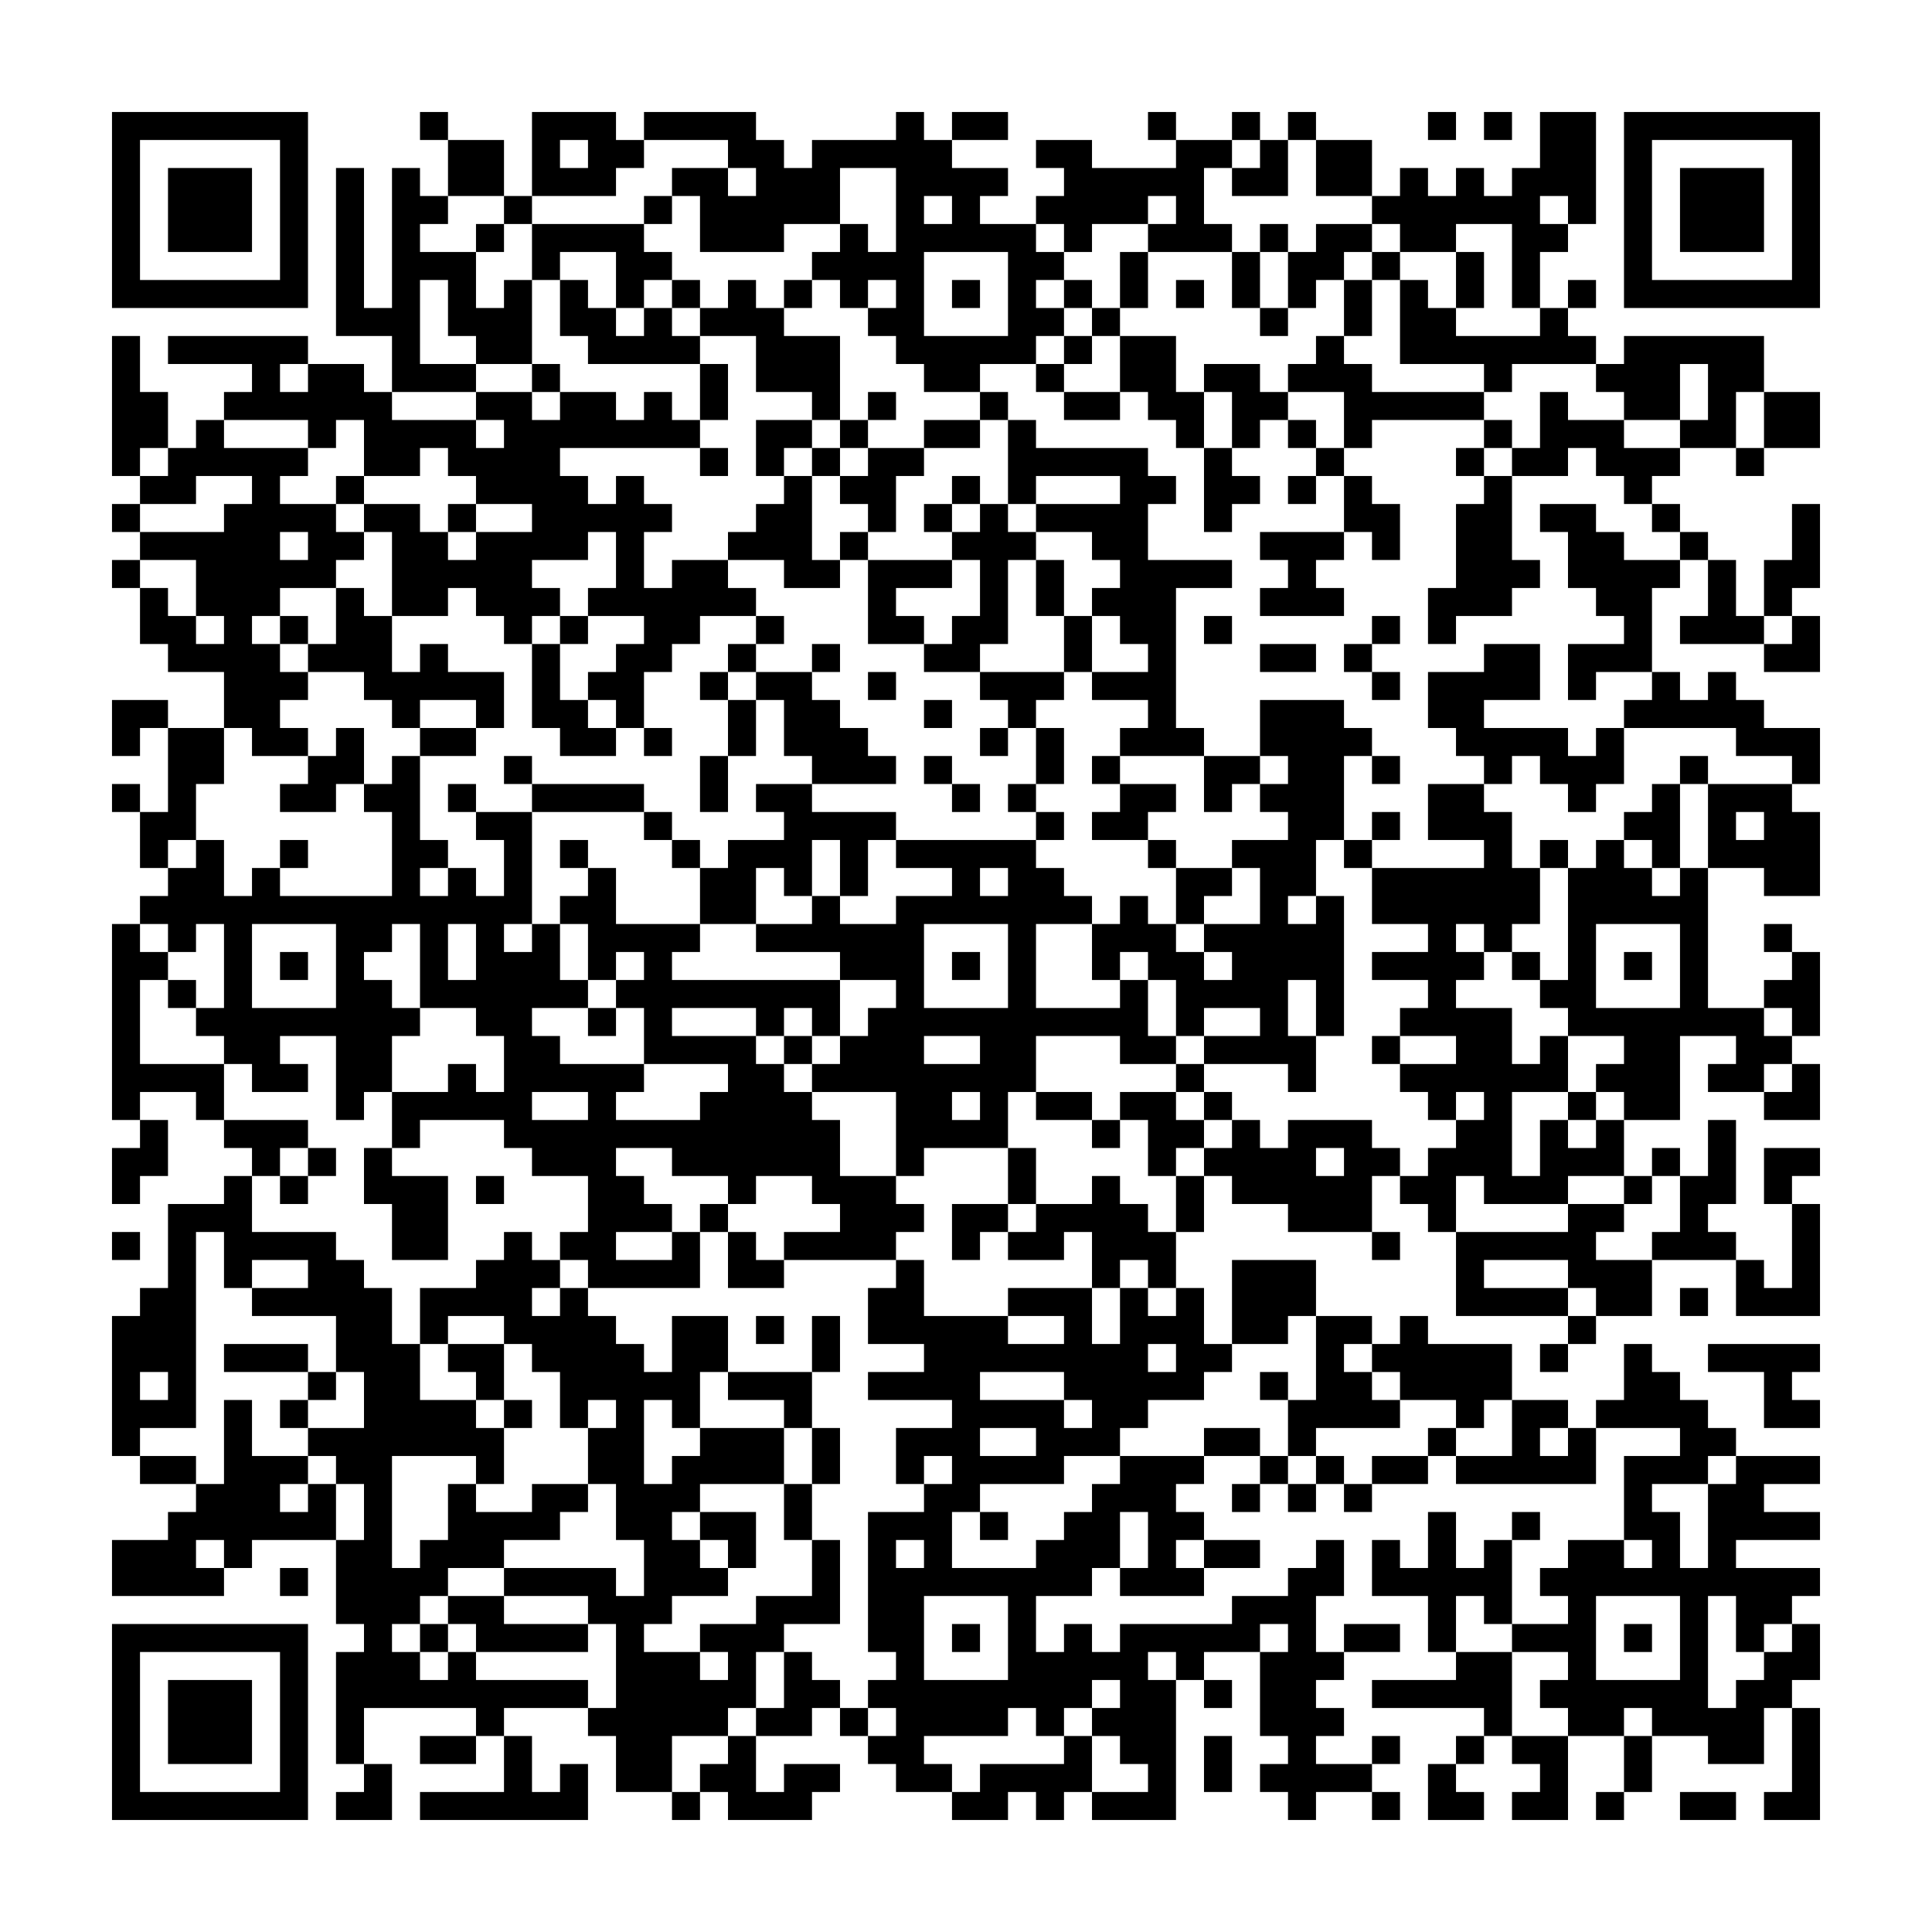
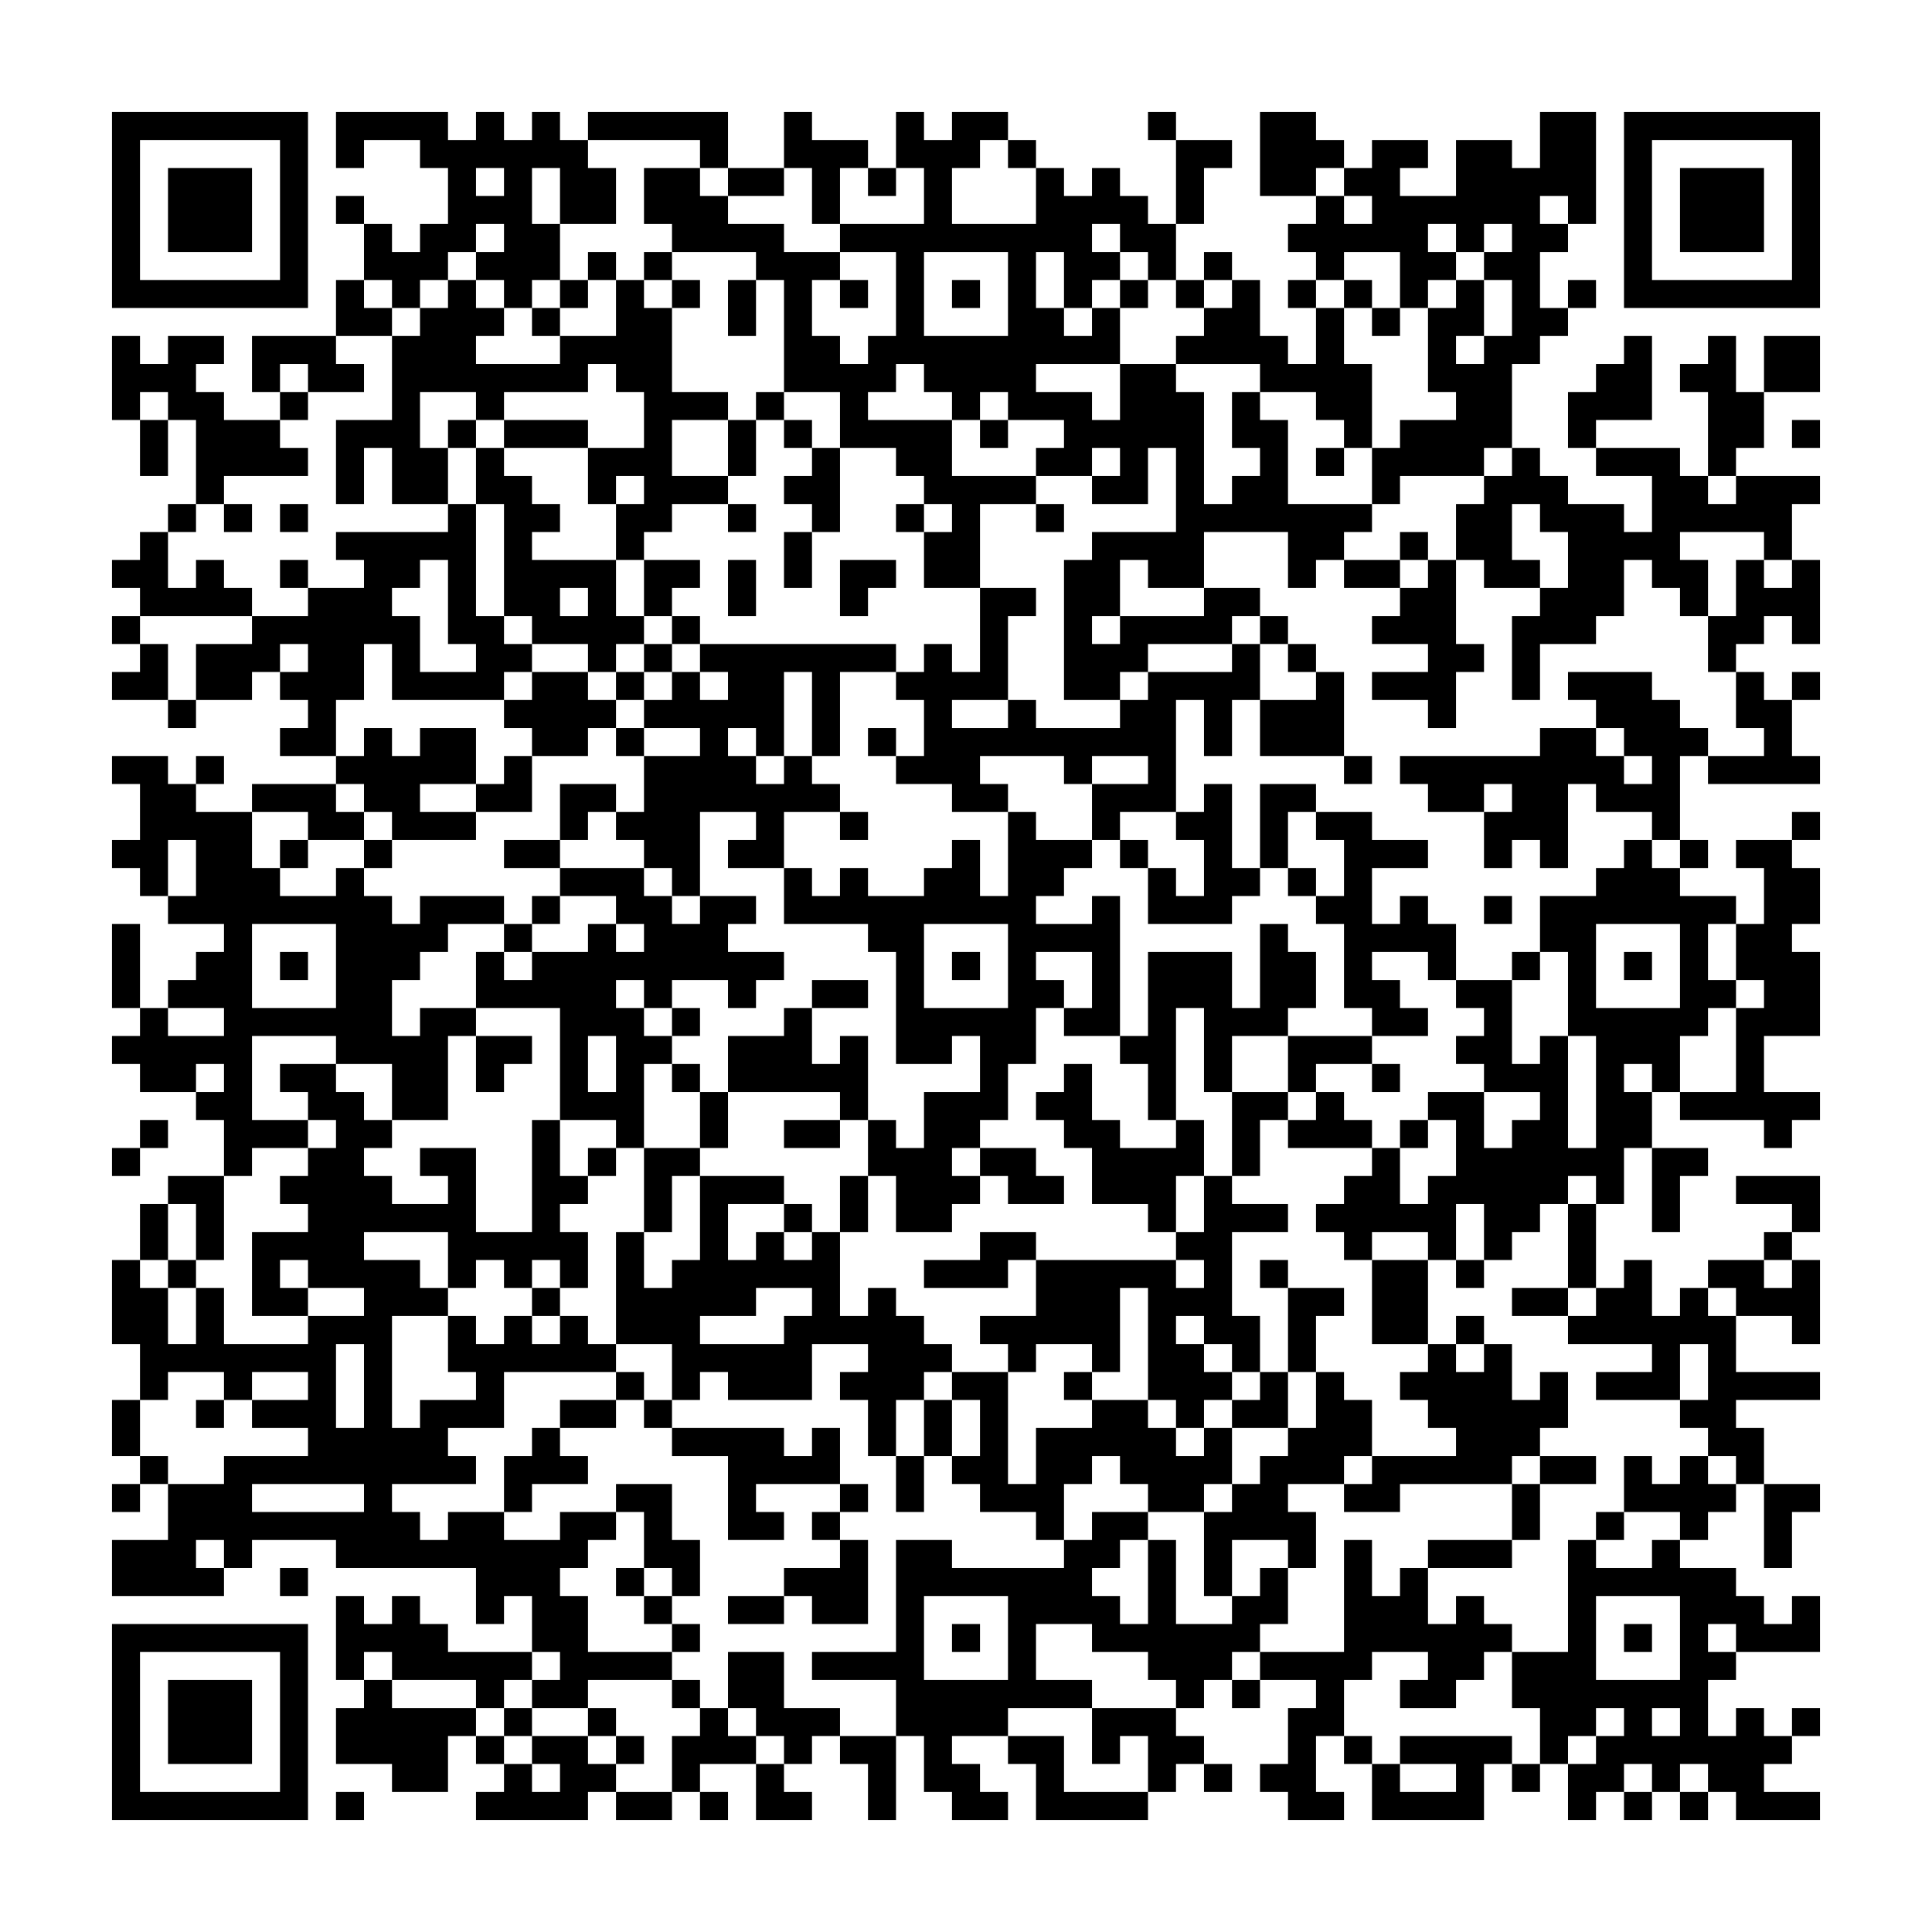
<svg xmlns="http://www.w3.org/2000/svg" viewBox="0 0 69 69">
-   <path d="M4 4h7v7h-7zM15 4h1v1h-1zM19 4h3v1h1v1h-1v1h-3zM23 4h4v1h1v1h1v-1h3v-1h1v1h1v1h2v1h-1v1h2v1h1v1h-1v1h1v1h-1v1h-2v1h-2v-1h-1v-1h-1v-1h1v-1h-1v1h-1v-1h-1v-1h1v-1h1v1h1v-3h-2v2h-2v1h-3v-2h-1v-1h2v1h1v-1h-1v-1h-3zM34 4h2v1h-2zM41 4h1v1h-1zM44 4h1v1h-1zM46 4h1v1h-1zM51 4h1v1h-1zM53 4h1v1h-1zM55 4h2v4h-1v-1h-1v1h1v1h-1v2h-1v-3h-2v1h-2v-1h-1v-1h1v-1h1v1h1v-1h1v1h1v-1h1zM58 4h7v7h-7zM5 5v5h5v-5zM16 5h2v2h-2zM20 5v1h1v-1zM37 5h2v1h3v-1h2v1h-1v2h1v1h-3v-1h1v-1h-1v1h-2v1h-1v-1h-1v-1h1v-1h-1zM45 5h1v2h-2v-1h1zM47 5h2v2h-2zM59 5v5h5v-5zM6 6h3v3h-3zM12 6h1v5h1v-5h1v1h1v1h-1v1h2v2h1v-1h1v3h-2v-1h-1v-2h-1v3h2v1h-3v-2h-2zM60 6h3v3h-3zM18 7h1v1h-1zM23 7h1v1h-1zM33 7v1h1v-1zM17 8h1v1h-1zM19 8h4v1h1v1h-1v1h-1v-2h-2v1h-1zM45 8h1v1h-1zM47 8h2v1h-1v1h-1v1h-1v-2h1zM33 9v3h3v-3zM40 9h1v2h-1zM44 9h1v2h-1zM49 9h1v1h-1zM52 9h1v2h-1zM20 10h1v1h1v1h1v-1h1v1h1v1h-4v-1h-1zM24 10h1v1h-1zM26 10h1v1h1v1h2v3h-1v-1h-2v-2h-2v-1h1zM28 10h1v1h-1zM34 10h1v1h-1zM38 10h1v1h-1zM42 10h1v1h-1zM48 10h1v2h-1zM50 10h1v1h1v1h3v-1h1v1h1v1h-3v1h-1v-1h-3zM56 10h1v1h-1zM39 11h1v1h-1zM45 11h1v1h-1zM4 12h1v2h1v2h-1v1h-1zM6 12h5v1h-1v1h1v-1h2v1h1v1h3v1h1v-1h-1v-1h2v1h1v-1h2v1h1v-1h1v1h1v1h-5v1h1v1h1v-1h1v1h1v1h-1v2h1v-1h2v1h1v1h-2v1h-1v1h-1v2h-1v-1h-1v-1h1v-1h1v-1h-2v-1h1v-2h-1v1h-2v1h1v1h-1v1h-1v-1h-1v-1h-1v1h-2v-3h-1v-1h2v1h1v1h1v-1h2v-1h-2v-1h-1v-1h-1v1h-2v-2h-1v1h-1v-1h-3v-1h1v-1h-3zM38 12h1v1h-1zM40 12h2v2h1v2h-1v-1h-1v-1h-1zM47 12h1v1h1v1h4v1h-4v1h-1v-2h-2v-1h1zM58 12h5v2h-1v2h-2v-1h1v-2h-1v2h-2v-1h-1v-1h1zM19 13h1v1h-1zM25 13h1v2h-1zM37 13h1v1h-1zM43 13h2v1h1v1h-1v1h-1v-2h-1zM31 14h1v1h-1zM35 14h1v1h-1zM38 14h2v1h-2zM55 14h1v1h2v1h2v1h-1v1h-1v-1h-1v-1h-1v1h-2v-1h1zM63 14h2v2h-2zM7 15h1v1h3v1h-1v1h2v1h1v1h-1v1h-2v1h-1v1h1v1h1v1h-1v1h1v1h-2v-1h-1v-2h-2v-1h-1v-2h1v1h1v1h1v-1h-1v-2h-2v-1h3v-1h1v-1h-2v1h-2v-1h1v-1h1zM27 15h2v1h-1v1h-1zM30 15h1v1h-1zM33 15h2v1h-2zM36 15h1v1h4v1h1v1h-1v2h3v1h-2v5h1v1h-3v-1h1v-1h-2v-1h2v-1h-1v-1h-1v-1h1v-1h-1v-1h-2v-1h3v-1h-3v1h-1zM46 15h1v1h-1zM53 15h1v1h-1zM25 16h1v1h-1zM29 16h1v1h-1zM31 16h2v1h-1v2h-1v-1h-1v-1h1zM43 16h1v1h1v1h-1v1h-1zM47 16h1v1h-1zM52 16h1v1h-1zM62 16h1v1h-1zM12 17h1v1h-1zM28 17h1v3h1v1h-2v-1h-2v-1h1v-1h1zM34 17h1v1h-1zM46 17h1v1h-1zM48 17h1v1h1v2h-1v-1h-1zM53 17h1v3h1v1h-1v1h-2v1h-1v-2h1v-3h1zM4 18h1v1h-1zM16 18h1v1h-1zM33 18h1v1h-1zM35 18h1v1h1v1h-1v3h-1v1h-2v-1h1v-1h1v-2h-1v-1h1zM55 18h2v1h1v1h2v1h-1v3h-2v1h-1v-2h2v-1h-1v-1h-1v-2h-1zM59 18h1v1h-1zM64 18h1v3h-1v1h-1v-2h1zM10 19v1h1v-1zM30 19h1v1h-1zM45 19h3v1h-1v1h1v1h-3v-1h1v-1h-1zM60 19h1v1h-1zM4 20h1v1h-1zM31 20h3v1h-2v1h1v1h-2zM37 20h1v2h-1zM61 20h1v2h1v1h-3v-1h1zM12 21h1v1h1v2h1v-1h1v1h2v2h-1v-1h-2v1h-1v-1h-1v-1h-2v-1h1zM10 22h1v1h-1zM20 22h1v1h-1zM27 22h1v1h-1zM38 22h1v2h-1zM43 22h1v1h-1zM49 22h1v1h-1zM64 22h1v2h-2v-1h1zM19 23h1v2h1v1h1v1h-2v-1h-1zM26 23h1v1h-1zM29 23h1v1h-1zM45 23h2v1h-2zM48 23h1v1h-1zM53 23h2v2h-2v1h3v1h1v-1h1v2h-1v1h-1v-1h-1v-1h-1v1h-1v-1h-1v-1h-1v-2h2zM25 24h1v1h-1zM27 24h2v1h1v1h1v1h1v1h-3v-1h-1v-2h-1zM31 24h1v1h-1zM35 24h3v1h-1v1h-1v-1h-1zM49 24h1v1h-1zM59 24h1v1h1v-1h1v1h1v1h2v2h-1v-1h-2v-1h-4v-1h1zM4 25h2v1h-1v1h-1zM26 25h1v2h-1zM33 25h1v1h-1zM45 25h3v1h1v1h-1v3h-1v2h-1v1h1v-1h1v5h-1v-2h-1v2h1v2h-1v-1h-3v-1h2v-1h-2v1h-1v-2h-1v-1h-1v1h-1v-2h1v-1h1v1h1v1h1v1h1v-1h-1v-1h2v-2h-1v-1h2v-1h-1v-1h1v-1h-1zM6 26h2v2h-1v2h-1v1h-1v-2h1zM12 26h1v2h-1v1h-2v-1h1v-1h1zM15 26h2v1h-2zM23 26h1v1h-1zM35 26h1v1h-1zM37 26h1v2h-1zM14 27h1v3h1v1h-1v1h1v-1h1v1h1v-2h-1v-1h2v4h-1v1h1v-1h1v2h1v1h-2v1h1v1h3v1h-1v1h3v-1h1v-1h-3v-2h-1v-1h1v-1h-1v1h-1v-2h-1v-1h1v-1h1v2h3v1h-1v1h6v2h-1v-1h-1v1h-1v-1h-3v1h3v1h1v1h1v1h1v2h2v1h1v1h-1v1h-4v-1h2v-1h-1v-1h-2v1h-1v-1h-2v-1h-2v1h1v1h1v1h-2v1h2v-1h1v2h-4v-1h-1v-1h1v-2h-2v-1h-1v-1h-3v1h-1v-2h2v-1h1v1h1v-2h-1v-1h-2v-3h-1v1h-1v1h1v1h1v1h-1v2h-1v1h-1v-3h-2v1h1v1h-2v-1h-1v-1h-1v-1h1v-3h-1v1h-1v-1h-1v-1h1v-1h1v-1h1v2h1v-1h1v1h4v-3h-1v-1h1zM18 27h1v1h-1zM25 27h1v2h-1zM33 27h1v1h-1zM39 27h1v1h-1zM43 27h2v1h-1v1h-1zM49 27h1v1h-1zM60 27h1v1h-1zM4 28h1v1h-1zM16 28h1v1h-1zM19 28h4v1h-4zM27 28h2v1h3v1h-1v2h-1v-2h-1v2h-1v-1h-1v2h-2v-2h1v-1h2v-1h-1zM34 28h1v1h-1zM36 28h1v1h-1zM40 28h2v1h-1v1h-2v-1h1zM51 28h2v1h1v2h1v2h-1v1h-1v-1h-1v1h1v1h-1v1h2v2h1v-1h1v2h-2v3h1v-2h1v1h1v-1h1v2h-2v1h-3v-1h-1v2h-1v-1h-1v-1h1v-1h1v-1h1v-1h-1v1h-1v-1h-1v-1h2v-1h-2v-1h1v-1h-2v-1h2v-1h-2v-2h4v-1h-2zM59 28h1v3h-1v-1h-1v-1h1zM61 28h3v1h1v3h-2v-1h-2zM23 29h1v1h-1zM37 29h1v1h-1zM49 29h1v1h-1zM62 29v1h1v-1zM10 30h1v1h-1zM20 30h1v1h-1zM24 30h1v1h-1zM32 30h5v1h1v1h1v1h-2v3h3v-1h1v2h1v1h-2v-1h-3v2h-1v2h-3v1h-1v-3h-3v-1h1v-1h1v-1h1v-1h-2v-1h-3v-1h2v-1h1v1h2v-1h2v-1h-2zM41 30h1v1h-1zM48 30h1v1h-1zM55 30h1v1h-1zM57 30h1v1h1v1h1v-1h1v5h2v1h1v1h-1v1h-2v-1h1v-1h-2v3h-2v-1h-1v-1h1v-1h-2v-1h-1v-1h1v-4h1zM35 31v1h1v-1zM42 31h2v1h-1v1h-1zM4 33h1v1h1v1h-1v3h3v2h-1v-1h-2v1h-1zM9 33v3h3v-3zM16 33v2h1v-2zM33 33v3h3v-3zM57 33v3h3v-3zM63 33h1v1h-1zM10 34h1v1h-1zM34 34h1v1h-1zM54 34h1v1h-1zM58 34h1v1h-1zM64 34h1v3h-1v-1h-1v-1h1zM6 35h1v1h-1zM21 36h1v1h-1zM28 37h1v1h-1zM33 37v1h2v-1zM49 37h1v1h-1zM42 38h1v1h-1zM64 38h1v2h-2v-1h1zM19 39v1h2v-1zM34 39v1h1v-1zM37 39h2v1h-2zM40 39h2v1h1v1h-1v1h-1v-2h-1zM43 39h1v1h-1zM56 39h1v1h-1zM5 40h1v2h-1v1h-1v-2h1zM8 40h3v1h-1v1h-1v-1h-1zM39 40h1v1h-1zM44 40h1v1h1v-1h3v1h1v1h-1v2h-3v-1h-2v-1h-1v-1h1zM61 40h1v3h-1v1h1v1h-3v-1h1v-2h1zM11 41h1v1h-1zM13 41h1v1h2v3h-2v-2h-1zM36 41h1v2h-1zM47 41v1h1v-1zM59 41h1v1h-1zM63 41h2v1h-1v1h-1zM8 42h1v2h3v1h1v1h1v2h1v2h2v1h1v2h-1v-1h-3v4h1v-1h1v-2h1v1h2v-1h2v1h-1v1h-2v1h-2v1h-1v1h-1v1h1v1h1v-1h1v1h4v1h-3v1h-1v-1h-4v2h-1v-4h1v-1h-1v-3h1v-2h-1v-1h-1v-1h2v-2h-1v-2h-3v-1h2v-1h-2v1h-1v-2h-1v7h-2v1h-1v-5h1v-1h1v-3h2zM10 42h1v1h-1zM17 42h1v1h-1zM39 42h1v1h1v1h1v2h-1v-1h-1v1h-1v-2h-1v1h-2v-1h1v-1h2zM42 42h1v2h-1zM58 42h1v1h-1zM25 43h1v1h-1zM34 43h2v1h-1v1h-1zM56 43h2v1h-1v1h2v2h-2v-1h-1v-1h-3v1h3v1h-4v-3h4zM64 43h1v4h-3v-2h1v1h1zM4 44h1v1h-1zM18 44h1v1h1v1h-1v1h1v-1h1v1h1v1h1v1h1v-2h2v2h-1v2h-1v-1h-1v3h1v-1h1v-1h3v2h-3v1h-1v1h1v1h1v1h-2v1h-1v1h2v1h1v-1h-1v-1h2v-1h2v-2h1v3h-2v1h-1v2h-1v1h-2v2h-2v-2h-1v-1h1v-3h-1v-1h-3v-1h4v1h1v-2h-1v-2h-1v-2h1v-1h-1v1h-1v-2h-1v-1h-1v-1h-2v1h-1v-2h2v-1h1zM26 44h1v1h1v1h-2zM49 44h1v1h-1zM32 45h1v2h3v1h2v-1h-2v-1h3v2h1v-2h1v1h1v-1h1v2h1v1h-1v1h-2v1h-1v1h-2v1h-3v1h-1v2h3v-1h1v-1h1v-1h1v-1h3v1h-1v1h1v1h-1v1h1v1h-3v-1h1v-2h-1v2h-1v1h-2v2h1v-1h1v1h1v-1h4v-1h2v-1h1v-1h1v2h-1v2h1v1h-1v1h1v1h-1v1h2v1h-2v1h-1v-1h-1v-1h1v-1h-1v-3h1v-1h-1v1h-2v1h-1v-1h-1v1h1v5h-3v-1h2v-1h-1v-1h-1v-1h1v-1h-1v1h-1v1h-1v-1h-1v1h-3v1h1v1h-2v-1h-1v-1h1v-1h-1v-1h1v-1h-1v-5h2v-1h1v-1h-1v1h-1v-2h2v-1h-3v-1h2v-1h-2v-2h1zM44 45h3v2h-1v1h-2zM60 46h1v1h-1zM27 47h1v1h-1zM29 47h1v2h-1zM47 47h2v1h-1v1h1v1h1v1h-3v1h-1v-2h1zM50 47h1v1h3v2h-1v1h-1v-1h-2v-1h-1v-1h1zM56 47h1v1h-1zM8 48h3v1h-3zM16 48h2v2h-1v-1h-1zM41 48v1h1v-1zM55 48h1v1h-1zM58 48h1v1h1v1h1v1h1v1h-1v1h-2v1h1v2h1v-3h1v-1h3v1h-2v1h2v1h-3v1h3v1h-1v1h-1v1h-1v-2h-1v4h1v-1h1v-1h1v-1h1v2h-1v1h-1v2h-2v-1h-2v-1h-1v1h-2v-1h-1v-1h1v-1h-2v-1h2v-1h-1v-1h1v-1h2v1h1v-1h-1v-3h2v-1h-3v-1h1zM61 48h4v1h-1v1h1v1h-2v-2h-2zM5 49v1h1v-1zM11 49h1v1h-1zM26 49h3v2h-1v-1h-2zM35 49v1h3v1h1v-1h-1v-1zM45 49h1v1h-1zM8 50h1v2h2v1h-1v1h1v-1h1v2h-3v1h-1v-1h-1v1h1v1h-4v-2h2v-1h1v-1h1zM10 50h1v1h-1zM18 50h1v1h-1zM54 50h2v1h-1v1h1v-1h1v2h-5v-1h2zM29 51h1v2h-1zM35 51v1h2v-1zM43 51h2v1h-2zM51 51h1v1h-1zM5 52h2v1h-2zM45 52h1v1h-1zM47 52h1v1h-1zM49 52h2v1h-2zM28 53h1v2h-1zM44 53h1v1h-1zM46 53h1v1h-1zM48 53h1v1h-1zM25 54h2v2h-1v-1h-1zM35 54h1v1h-1zM51 54h1v2h1v-1h1v3h-1v-1h-1v2h-1v-2h-2v-2h1v1h1zM54 54h1v1h-1zM32 55v1h1v-1zM43 55h2v1h-2zM10 56h1v1h-1zM16 57h2v1h3v1h-4v-1h-1zM33 57v3h3v-3zM57 57v3h3v-3zM4 58h7v7h-7zM15 58h1v1h-1zM34 58h1v1h-1zM48 58h2v1h-2zM58 58h1v1h-1zM5 59v5h5v-5zM28 59h1v1h1v1h-1v1h-2v-1h1zM52 59h2v3h-1v-1h-4v-1h3zM6 60h3v3h-3zM43 60h1v1h-1zM30 61h1v1h-1zM64 61h1v4h-2v-1h1zM15 62h2v1h-2zM18 62h1v2h1v-1h1v2h-6v-1h3zM26 62h1v2h1v-1h2v1h-1v1h-3v-1h-1v-1h1zM38 62h1v2h-1v1h-1v-1h-1v1h-2v-1h1v-1h3zM43 62h1v2h-1zM49 62h1v1h-1zM52 62h1v1h-1zM54 62h2v3h-2v-1h1v-1h-1zM58 62h1v2h-1zM13 63h1v2h-2v-1h1zM51 63h1v1h1v1h-2zM24 64h1v1h-1zM49 64h1v1h-1zM57 64h1v1h-1zM60 64h2v1h-2z" />
+   <path d="M4 4h7v7h-7zM12 4h4v1h1v-1h1v1h1v-1h1v1h1v1h1v2h-2v-2h-1v2h1v2h-1v1h-1v-1h-1v-1h1v-1h-1v1h-1v1h-1v1h-1v-1h-1v-2h1v1h1v-1h1v-2h-1v-1h-2v1h-1zM21 4h5v2h-1v-1h-4zM28 4h1v1h2v1h-1v2h-1v-2h-1zM32 4h1v1h1v-1h2v1h-1v1h-1v2h3v-2h1v1h1v-1h1v1h1v1h1v2h-1v-1h-1v-1h-1v1h1v1h-1v1h-1v-2h-1v2h1v1h1v-1h1v2h-3v1h2v1h1v-2h2v1h1v4h1v-1h1v-1h-1v-2h1v1h1v3h3v1h-1v1h-1v1h-1v-2h-3v2h-2v-1h-1v2h-1v1h1v-1h3v-1h2v1h-1v1h-3v1h-1v1h-2v-5h1v-1h3v-3h-1v2h-2v-1h1v-1h-1v1h-2v-1h1v-1h-2v-1h-1v1h-1v-1h-1v-1h-1v1h-1v1h3v2h3v1h-2v3h-2v-2h1v-1h-1v-1h-1v-1h-2v-2h-2v-4h-1v-1h-3v-1h-1v-2h2v1h1v1h2v1h2v1h-1v2h1v1h1v-1h1v-3h-2v-1h3v-2h-1zM41 4h1v1h-1zM45 4h2v1h1v1h-1v1h-2zM55 4h2v4h-1v-1h-1v1h1v1h-1v2h1v1h-1v1h-1v3h-1v1h-3v1h-1v-2h1v-1h2v-1h-1v-3h1v-1h1v2h-1v1h1v-1h1v-2h-1v-1h1v-1h-1v1h-1v-1h-1v1h1v1h-1v1h-1v-2h-2v1h-1v-1h-1v-1h1v-1h1v1h1v-1h-1v-1h1v-1h2v1h-1v1h2v-2h2v1h1zM58 4h7v7h-7zM5 5v5h5v-5zM36 5h1v1h-1zM42 5h2v1h-1v2h-1zM59 5v5h5v-5zM6 6h3v3h-3zM17 6v1h1v-1zM26 6h2v1h-2zM31 6h1v1h-1zM60 6h3v3h-3zM12 7h1v1h-1zM21 9h1v1h-1zM23 9h1v1h-1zM33 9v3h3v-3zM43 9h1v1h-1zM12 10h1v1h1v1h-2zM16 10h1v1h1v1h-1v1h3v-1h2v-2h1v1h1v3h2v1h-2v2h2v1h-2v1h-1v1h-1v-2h1v-1h-1v1h-1v-2h2v-2h-1v-1h-1v1h-3v1h-1v-1h-2v2h1v2h-2v-2h-1v2h-1v-3h2v-3h1v-1h1zM20 10h1v1h-1zM24 10h1v1h-1zM26 10h1v2h-1zM30 10h1v1h-1zM34 10h1v1h-1zM40 10h1v1h-1zM42 10h1v1h-1zM44 10h1v2h1v1h1v-2h1v2h1v3h-1v-1h-1v-1h-2v-1h-3v-1h1v-1h1zM46 10h1v1h-1zM48 10h1v1h-1zM56 10h1v1h-1zM19 11h1v1h-1zM49 11h1v1h-1zM4 12h1v1h1v-1h2v1h-1v1h1v1h2v1h1v1h-3v1h-1v-3h-1v-1h-1v1h-1zM9 12h3v1h1v1h-2v-1h-1v1h-1zM58 12h1v3h-2v1h-1v-2h1v-1h1zM61 12h1v2h1v2h-1v1h-1v-3h-1v-1h1zM63 12h2v2h-2zM10 14h1v1h-1zM27 14h1v1h-1zM5 15h1v2h-1zM16 15h1v1h-1zM18 15h3v1h-3zM26 15h1v2h-1zM28 15h1v1h-1zM35 15h1v1h-1zM64 15h1v1h-1zM17 16h1v1h1v1h1v1h-1v1h3v2h1v1h-1v1h-1v-1h-2v-1h-1v-4h-1zM29 16h1v3h-1v-1h-1v-1h1zM47 16h1v1h-1zM54 16h1v1h1v1h2v1h1v-2h-2v-1h3v1h1v1h1v-1h3v1h-1v2h-1v-1h-3v1h1v2h-1v-1h-1v-1h-1v2h-1v1h-2v2h-1v-3h1v-1h1v-2h-1v-1h-1v2h1v1h-2v-1h-1v-2h1v-1h1zM6 18h1v1h-1zM8 18h1v1h-1zM10 18h1v1h-1zM16 18h1v4h1v1h1v1h-1v1h-4v-2h-1v2h-1v2h-2v-1h1v-1h-1v-1h1v-1h-1v1h-1v1h-2v-2h2v-1h2v-1h2v-1h-1v-1h4zM26 18h1v1h-1zM32 18h1v1h-1zM37 18h1v1h-1zM5 19h1v2h1v-1h1v1h1v1h-4v-1h-1v-1h1zM28 19h1v2h-1zM50 19h1v1h-1zM10 20h1v1h-1zM15 20v1h-1v1h1v2h2v-1h-1v-3zM23 20h2v1h-1v1h-1zM26 20h1v2h-1zM30 20h2v1h-1v1h-1zM48 20h2v1h-2zM51 20h1v3h1v1h-1v2h-1v-1h-2v-1h2v-1h-2v-1h1v-1h1zM62 20h1v1h1v-1h1v3h-1v-1h-1v1h-1v1h-1v-2h1zM20 21v1h1v-1zM35 21h2v1h-1v3h-2v1h2v-1h1v1h3v-1h1v-1h3v-1h1v2h-1v2h-1v-2h-1v4h-2v1h-1v-2h2v-1h-2v1h-1v-1h-3v1h1v1h-2v-1h-2v-1h1v-2h-1v-1h1v-1h1v1h1zM4 22h1v1h-1zM24 22h1v1h-1zM45 22h1v1h-1zM5 23h1v2h-2v-1h1zM23 23h1v1h-1zM25 23h7v1h-2v3h-1v-3h-1v3h-1v-1h-1v1h1v1h1v-1h1v1h1v1h-2v2h-2v-1h1v-1h-2v3h-1v-1h-1v-1h-1v-1h1v-2h2v-1h-2v-1h1v-1h1v1h1v-1h-1zM46 23h1v1h-1zM19 24h2v1h1v1h-1v1h-2v-1h-1v-1h1zM22 24h1v1h-1zM47 24h1v3h-3v-2h2zM56 24h3v1h1v1h1v1h-1v3h-1v-1h-2v-1h-1v3h-1v-1h-1v1h-1v-2h1v-1h-1v1h-2v-1h-1v-1h5v-1h2v1h1v1h1v-1h-1v-1h-1v-1h-1zM62 24h1v1h1v2h1v1h-4v-1h2v-1h-1zM64 24h1v1h-1zM6 25h1v1h-1zM13 26h1v1h1v-1h2v2h-2v1h2v1h-3v-1h-1v-1h-1v-1h1zM22 26h1v1h-1zM31 26h1v1h-1zM4 27h2v1h1v1h2v2h1v1h2v-1h1v1h1v1h1v-1h3v1h-2v1h-1v1h-1v2h1v-1h2v1h-1v3h-2v-2h-2v-1h-3v3h2v1h-2v1h-1v-2h-1v-1h1v-1h-1v1h-2v-1h-1v-1h1v-1h1v1h2v-1h-2v-1h1v-1h1v-1h-2v-1h1v-2h-1v2h-1v-1h-1v-1h1v-2h-1zM7 27h1v1h-1zM18 27h1v2h-2v-1h1zM48 27h1v1h-1zM9 28h3v1h1v1h-2v-1h-2zM20 28h2v1h-1v1h-1zM43 28h1v3h1v1h-1v1h-3v-2h1v1h1v-2h-1v-1h1zM45 28h2v1h-1v2h-1zM30 29h1v1h-1zM36 29h1v1h2v1h-1v1h-1v1h2v-1h1v5h-2v-1h1v-2h-2v1h1v1h-1v2h-1v2h-1v1h-1v1h1v1h-1v1h-2v-2h-1v-2h1v1h1v-2h2v-2h-1v1h-2v-4h-1v-1h-3v-2h1v1h1v-1h1v1h2v-1h1v-1h1v2h1zM47 29h2v1h2v1h-2v2h1v-1h1v1h1v2h-1v-1h-2v1h1v1h1v1h-2v-1h-1v-3h-1v-1h1v-2h-1zM64 29h1v1h-1zM10 30h1v1h-1zM13 30h1v1h-1zM18 30h2v1h-2zM40 30h1v1h-1zM58 30h1v1h1v1h2v1h-1v2h1v1h-1v1h-1v2h-1v-1h-1v1h1v2h-1v2h-1v-1h-1v1h-1v1h-1v1h-1v-2h-1v2h-1v-1h-2v1h-1v-1h-1v-1h1v-1h1v-1h1v2h1v-1h1v-2h-1v-1h2v2h1v-1h1v-1h-2v-1h-1v-1h1v-1h-1v-1h2v3h1v-1h1v4h1v-4h-1v-3h-1v-2h2v-1h1zM60 30h1v1h-1zM62 30h2v1h1v2h-1v1h1v3h-2v2h2v1h-1v1h-1v-1h-3v-1h2v-3h1v-1h-1v-2h1v-2h-1zM20 31h3v1h1v1h1v-1h2v1h-1v1h2v1h-1v1h-1v-1h-2v1h-1v-1h-1v1h1v1h1v1h-1v3h-1v-1h-2v-4h-3v-2h1v1h1v-1h2v-1h1v1h1v-1h-1v-1h-2zM46 31h1v1h-1zM19 32h1v1h-1zM53 32h1v1h-1zM4 33h1v3h-1zM9 33v3h3v-3zM18 33h1v1h-1zM33 33v3h3v-3zM45 33h1v1h1v2h-1v1h-2v2h-1v-3h-1v4h-1v-2h-1v-1h1v-3h3v2h1zM57 33v3h3v-3zM10 34h1v1h-1zM34 34h1v1h-1zM54 34h1v1h-1zM58 34h1v1h-1zM29 35h2v1h-2zM24 36h1v1h-1zM28 36h1v2h1v-1h1v3h-1v-1h-4v-2h2zM17 37h2v1h-1v1h-1zM21 37v2h1v-2zM46 37h3v1h-2v1h-1zM10 38h2v1h1v1h1v1h-1v1h1v1h2v-1h-1v-1h2v3h2v-4h1v2h1v1h-1v1h1v2h-1v-1h-1v1h-1v-1h-1v1h-1v-2h-3v1h2v1h1v1h-2v4h1v-1h2v-1h-1v-2h1v1h1v-1h1v1h1v-1h1v1h1v1h-4v2h-2v1h1v1h-3v1h1v1h1v-1h2v1h2v-1h2v1h-1v1h-1v1h1v2h3v1h-3v1h-2v-1h1v-1h-1v-2h-1v1h-1v-2h-5v-1h-3v1h-1v-1h-1v1h1v1h-4v-2h2v-2h2v-1h3v-1h-2v-1h2v-1h-2v1h-1v-1h-2v1h-1v-2h-1v-3h1v1h1v2h1v-2h1v2h3v-1h2v-1h-2v-1h-1v1h1v1h-2v-3h2v-1h-1v-1h1v-1h1v-1h-1v-1h-1zM24 38h1v1h-1zM38 38h1v2h1v1h2v-1h1v2h-1v2h-1v-1h-2v-2h-1v-1h-1v-1h1zM49 38h1v1h-1zM25 39h1v2h-1zM44 39h2v1h-1v2h-1zM47 39h1v1h1v1h-3v-1h1zM5 40h1v1h-1zM28 40h2v1h-2zM50 40h1v1h-1zM4 41h1v1h-1zM21 41h1v1h-1zM23 41h2v1h-1v2h-1zM35 41h2v1h1v1h-2v-1h-1zM59 41h2v1h-1v2h-1zM6 42h2v3h-1v-2h-1zM25 42h3v1h-2v2h1v-1h1v1h1v-1h1v3h1v-1h1v1h1v1h1v1h-1v1h-1v2h-1v-2h-1v-1h1v-1h-2v2h-3v-1h-1v1h-1v-2h-2v-4h1v2h1v-1h1zM30 42h1v2h-1zM43 42h1v1h2v1h-2v3h1v2h-1v-1h-1v-1h-1v1h1v1h1v1h-1v1h-1v-1h-1v-4h-1v3h-1v-1h-2v1h-1v-1h-1v-1h2v-2h5v1h1v-1h-1v-1h1zM62 42h3v2h-1v-1h-2zM5 43h1v2h-1zM28 43h1v1h-1zM56 43h1v3h-1zM35 44h2v1h-1v1h-3v-1h2zM63 44h1v1h-1zM6 45h1v1h-1zM45 45h1v1h-1zM49 45h2v3h-2zM52 45h1v1h-1zM58 45h1v2h1v-1h1v1h1v2h3v1h-3v1h1v2h-1v-1h-1v-1h-1v-1h1v-2h-1v2h-3v-1h2v-1h-3v-1h1v-1h1zM61 45h2v1h1v-1h1v3h-1v-1h-2v-1h-1zM19 46h1v1h-1zM27 46v1h-2v1h3v-1h1v-1zM46 46h2v1h-1v2h-1zM54 46h2v1h-2zM52 47h1v1h-1zM12 48v3h1v-3zM51 48h1v1h1v-1h1v2h1v-1h1v2h-1v1h-1v1h-4v1h-2v-1h1v-1h3v-1h-1v-1h-1v-1h1zM22 49h1v1h-1zM34 49h2v4h1v-2h2v-1h2v1h1v1h1v-1h1v2h-1v1h-2v-1h-1v-1h-1v1h-1v2h-1v-1h-2v-1h-1v-1h1v-2h-1zM38 49h1v1h-1zM45 49h1v2h-2v-1h1zM47 49h1v1h1v2h-1v1h-2v1h1v2h-1v-1h-2v2h-1v-3h1v-1h1v-1h1v-1h1zM4 50h1v2h-1zM7 50h1v1h-1zM20 50h2v1h-2zM23 50h1v1h-1zM33 50h1v2h-1zM19 51h1v1h1v1h-2v1h-1v-2h1zM24 51h4v1h1v-1h1v2h-3v1h1v1h-2v-3h-2zM5 52h1v1h-1zM32 52h1v2h-1zM55 52h2v1h-2zM58 52h1v1h1v-1h1v1h1v1h-1v1h-1v-1h-2zM4 53h1v1h-1zM9 53v1h4v-1zM22 53h2v2h1v2h-1v-1h-1v-2h-1zM30 53h1v1h-1zM54 53h1v2h-1zM63 53h2v1h-1v2h-1zM29 54h1v1h-1zM39 54h2v1h-1v1h-1v1h1v1h1v-3h1v3h2v-1h1v-1h1v2h-1v1h-1v1h-1v1h-1v-1h-1v-1h-2v-1h-2v2h2v1h-3v1h-2v1h1v1h1v1h-2v-1h-1v-2h-1v-2h-3v-1h3v-4h2v1h4v-1h1zM57 54h1v1h-1zM30 55h1v3h-2v-1h-1v-1h2zM48 55h1v2h1v-1h1v2h1v-1h1v1h1v1h-1v1h-1v1h-2v-1h1v-1h-2v1h-1v2h-1v2h1v1h-2v-1h-1v-1h1v-2h1v-1h-2v-1h3zM51 55h3v1h-3zM56 55h1v1h2v-1h1v1h2v1h1v1h1v-1h1v2h-3v-1h-1v1h1v1h-1v2h1v-1h1v1h1v1h-1v1h2v1h-3v-1h-1v-1h-1v1h-1v-1h-1v1h-1v1h-1v-2h1v-1h1v-1h-1v1h-1v1h-1v-2h-1v-2h2zM10 56h1v1h-1zM22 56h1v1h-1zM12 57h1v1h1v-1h1v1h1v1h3v1h-1v1h-1v-1h-3v-1h-1v1h-1zM23 57h1v1h-1zM26 57h2v1h-2zM33 57v3h3v-3zM57 57v3h3v-3zM4 58h7v7h-7zM24 58h1v1h-1zM34 58h1v1h-1zM58 58h1v1h-1zM5 59v5h5v-5zM26 59h2v2h2v1h-1v1h-1v-1h-1v-1h-1zM6 60h3v3h-3zM13 60h1v1h3v1h-1v2h-2v-1h-2v-2h1zM24 60h1v1h-1zM44 60h1v1h-1zM18 61h1v1h-1zM21 61h1v1h-1zM25 61h1v1h1v1h-2v1h-1v-2h1zM39 61h3v1h1v1h-1v1h-1v-2h-1v1h-1zM59 61v1h1v-1zM64 61h1v1h-1zM17 62h1v1h-1zM19 62h2v1h1v1h-1v1h-4v-1h1v-1h1v1h1v-1h-1zM22 62h1v1h-1zM30 62h2v3h-1v-2h-1zM36 62h2v2h3v1h-4v-2h-1zM48 62h1v1h-1zM50 62h4v1h-1v2h-4v-2h1v1h2v-1h-2zM27 63h1v1h1v1h-2zM43 63h1v1h-1zM54 63h1v1h-1zM12 64h1v1h-1zM22 64h2v1h-2zM25 64h1v1h-1zM58 64h1v1h-1zM60 64h1v1h-1z" />
</svg>
